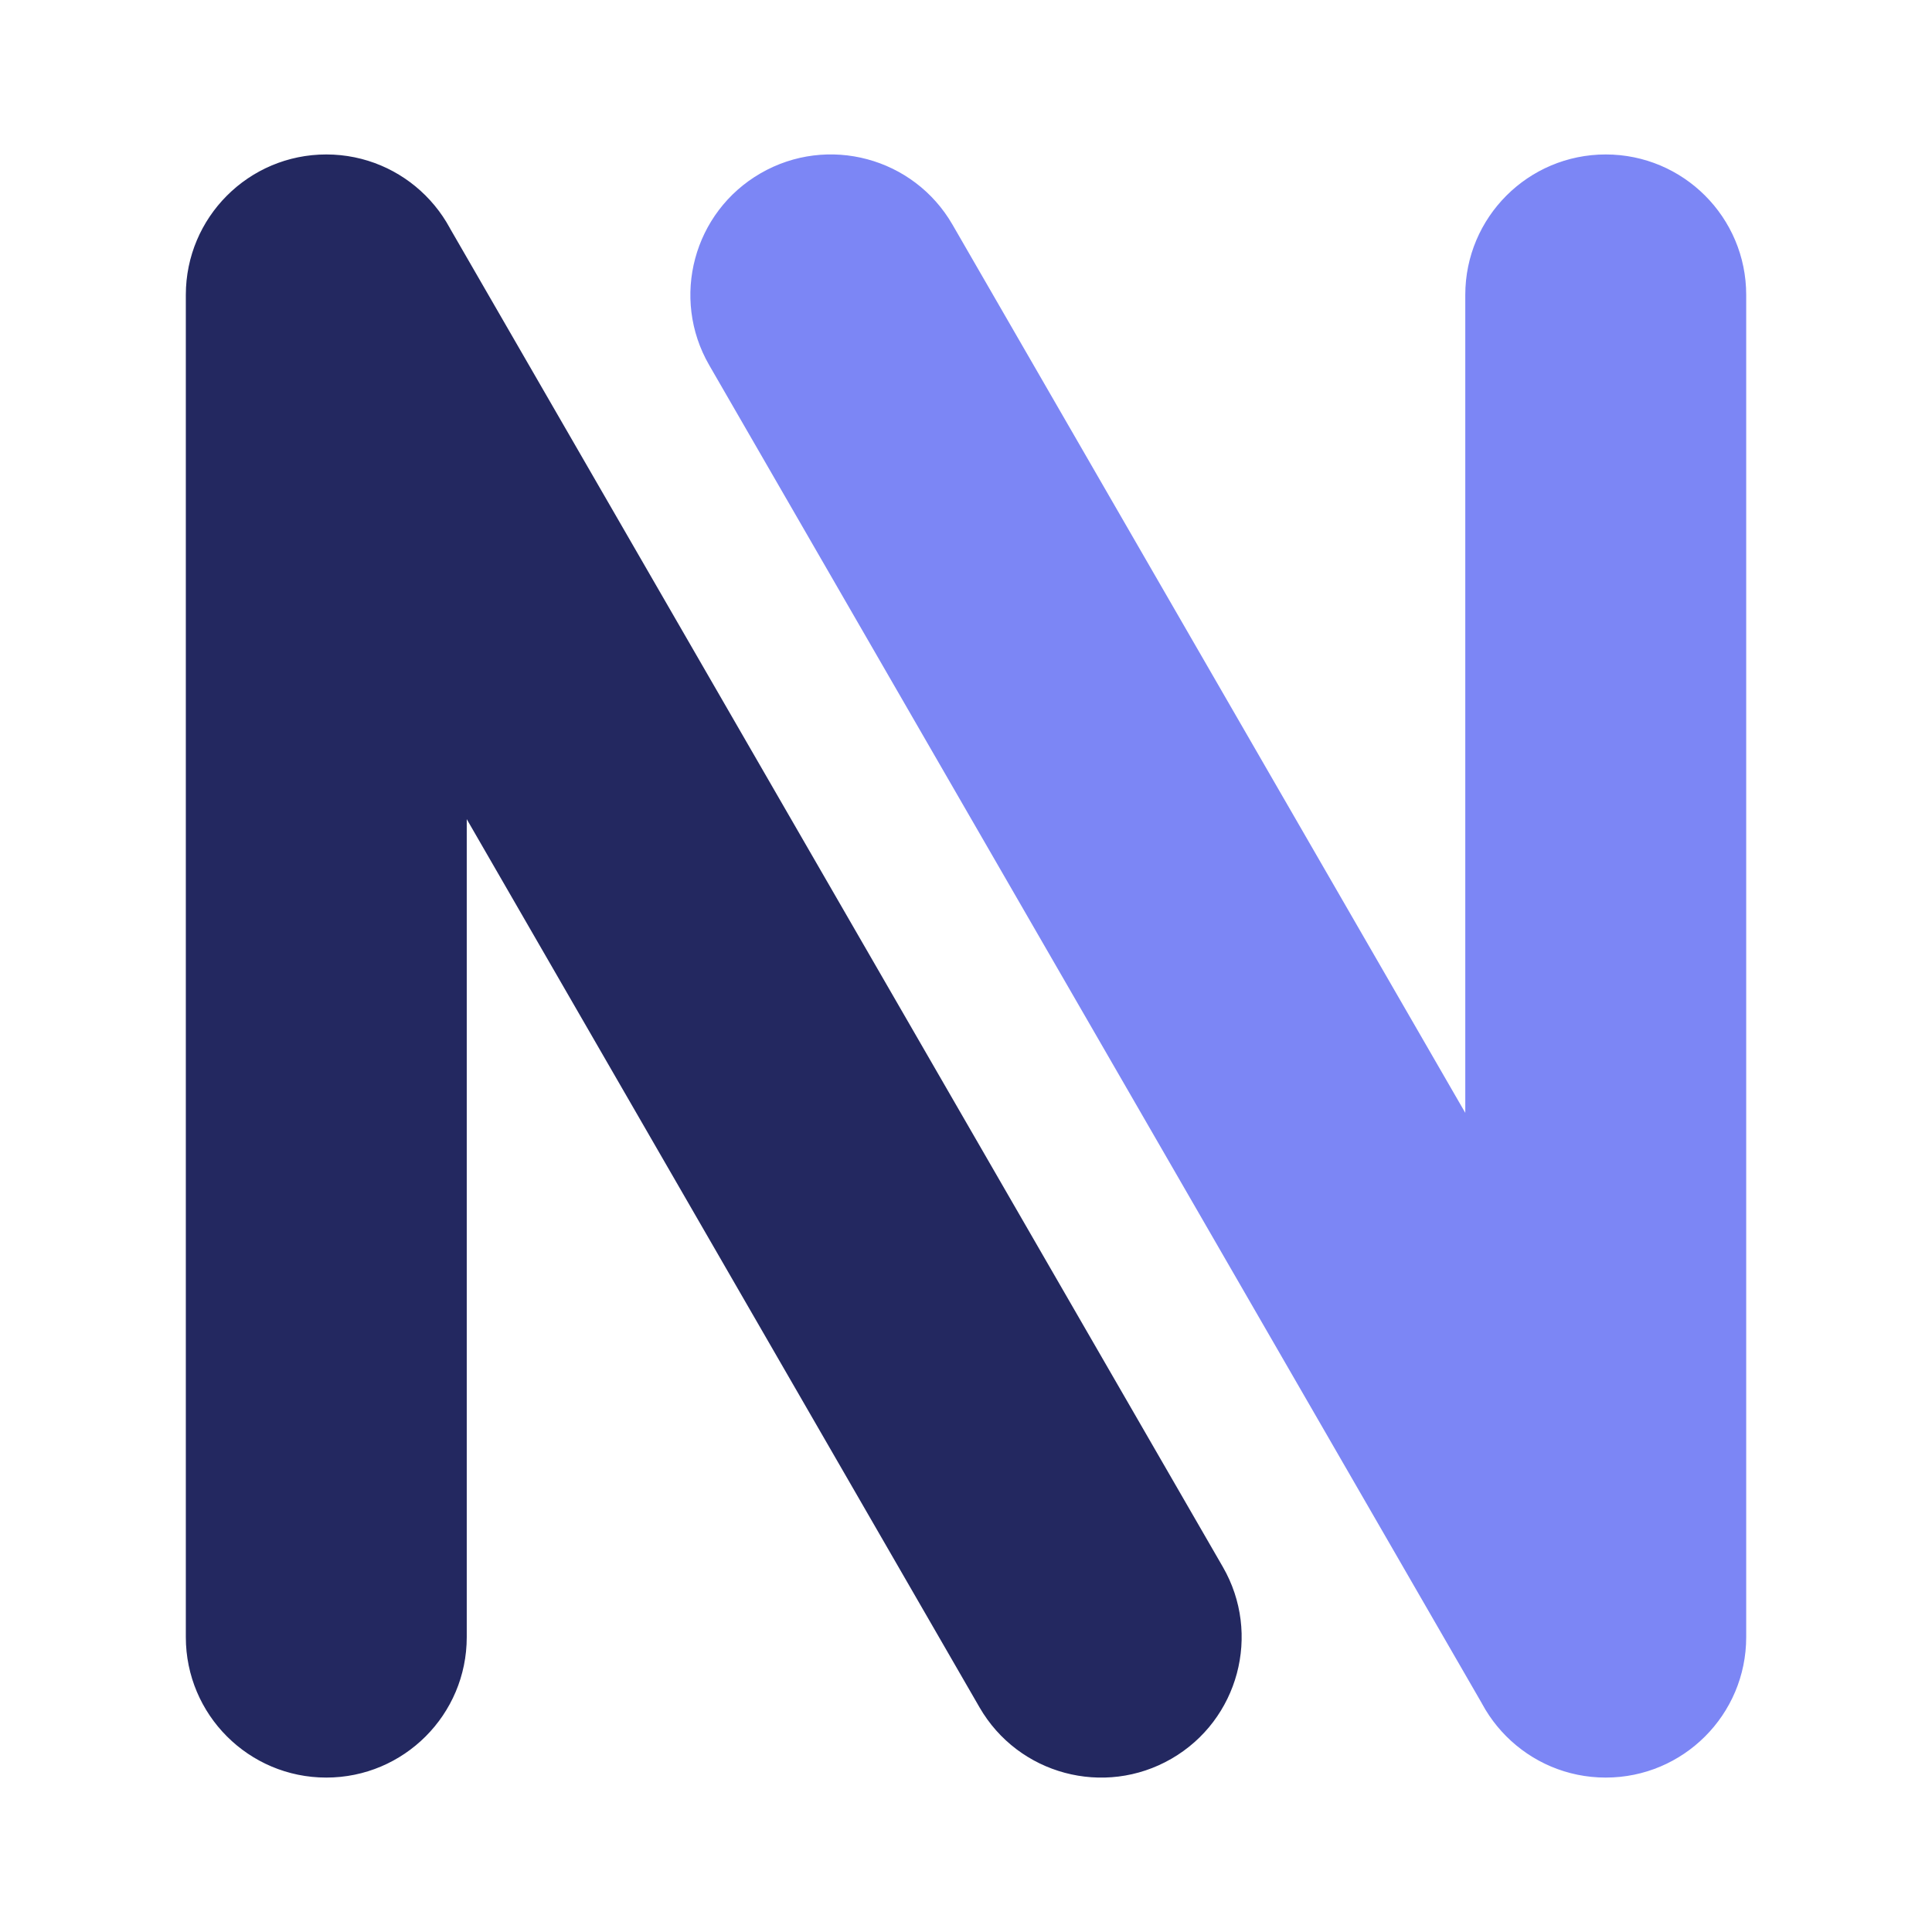
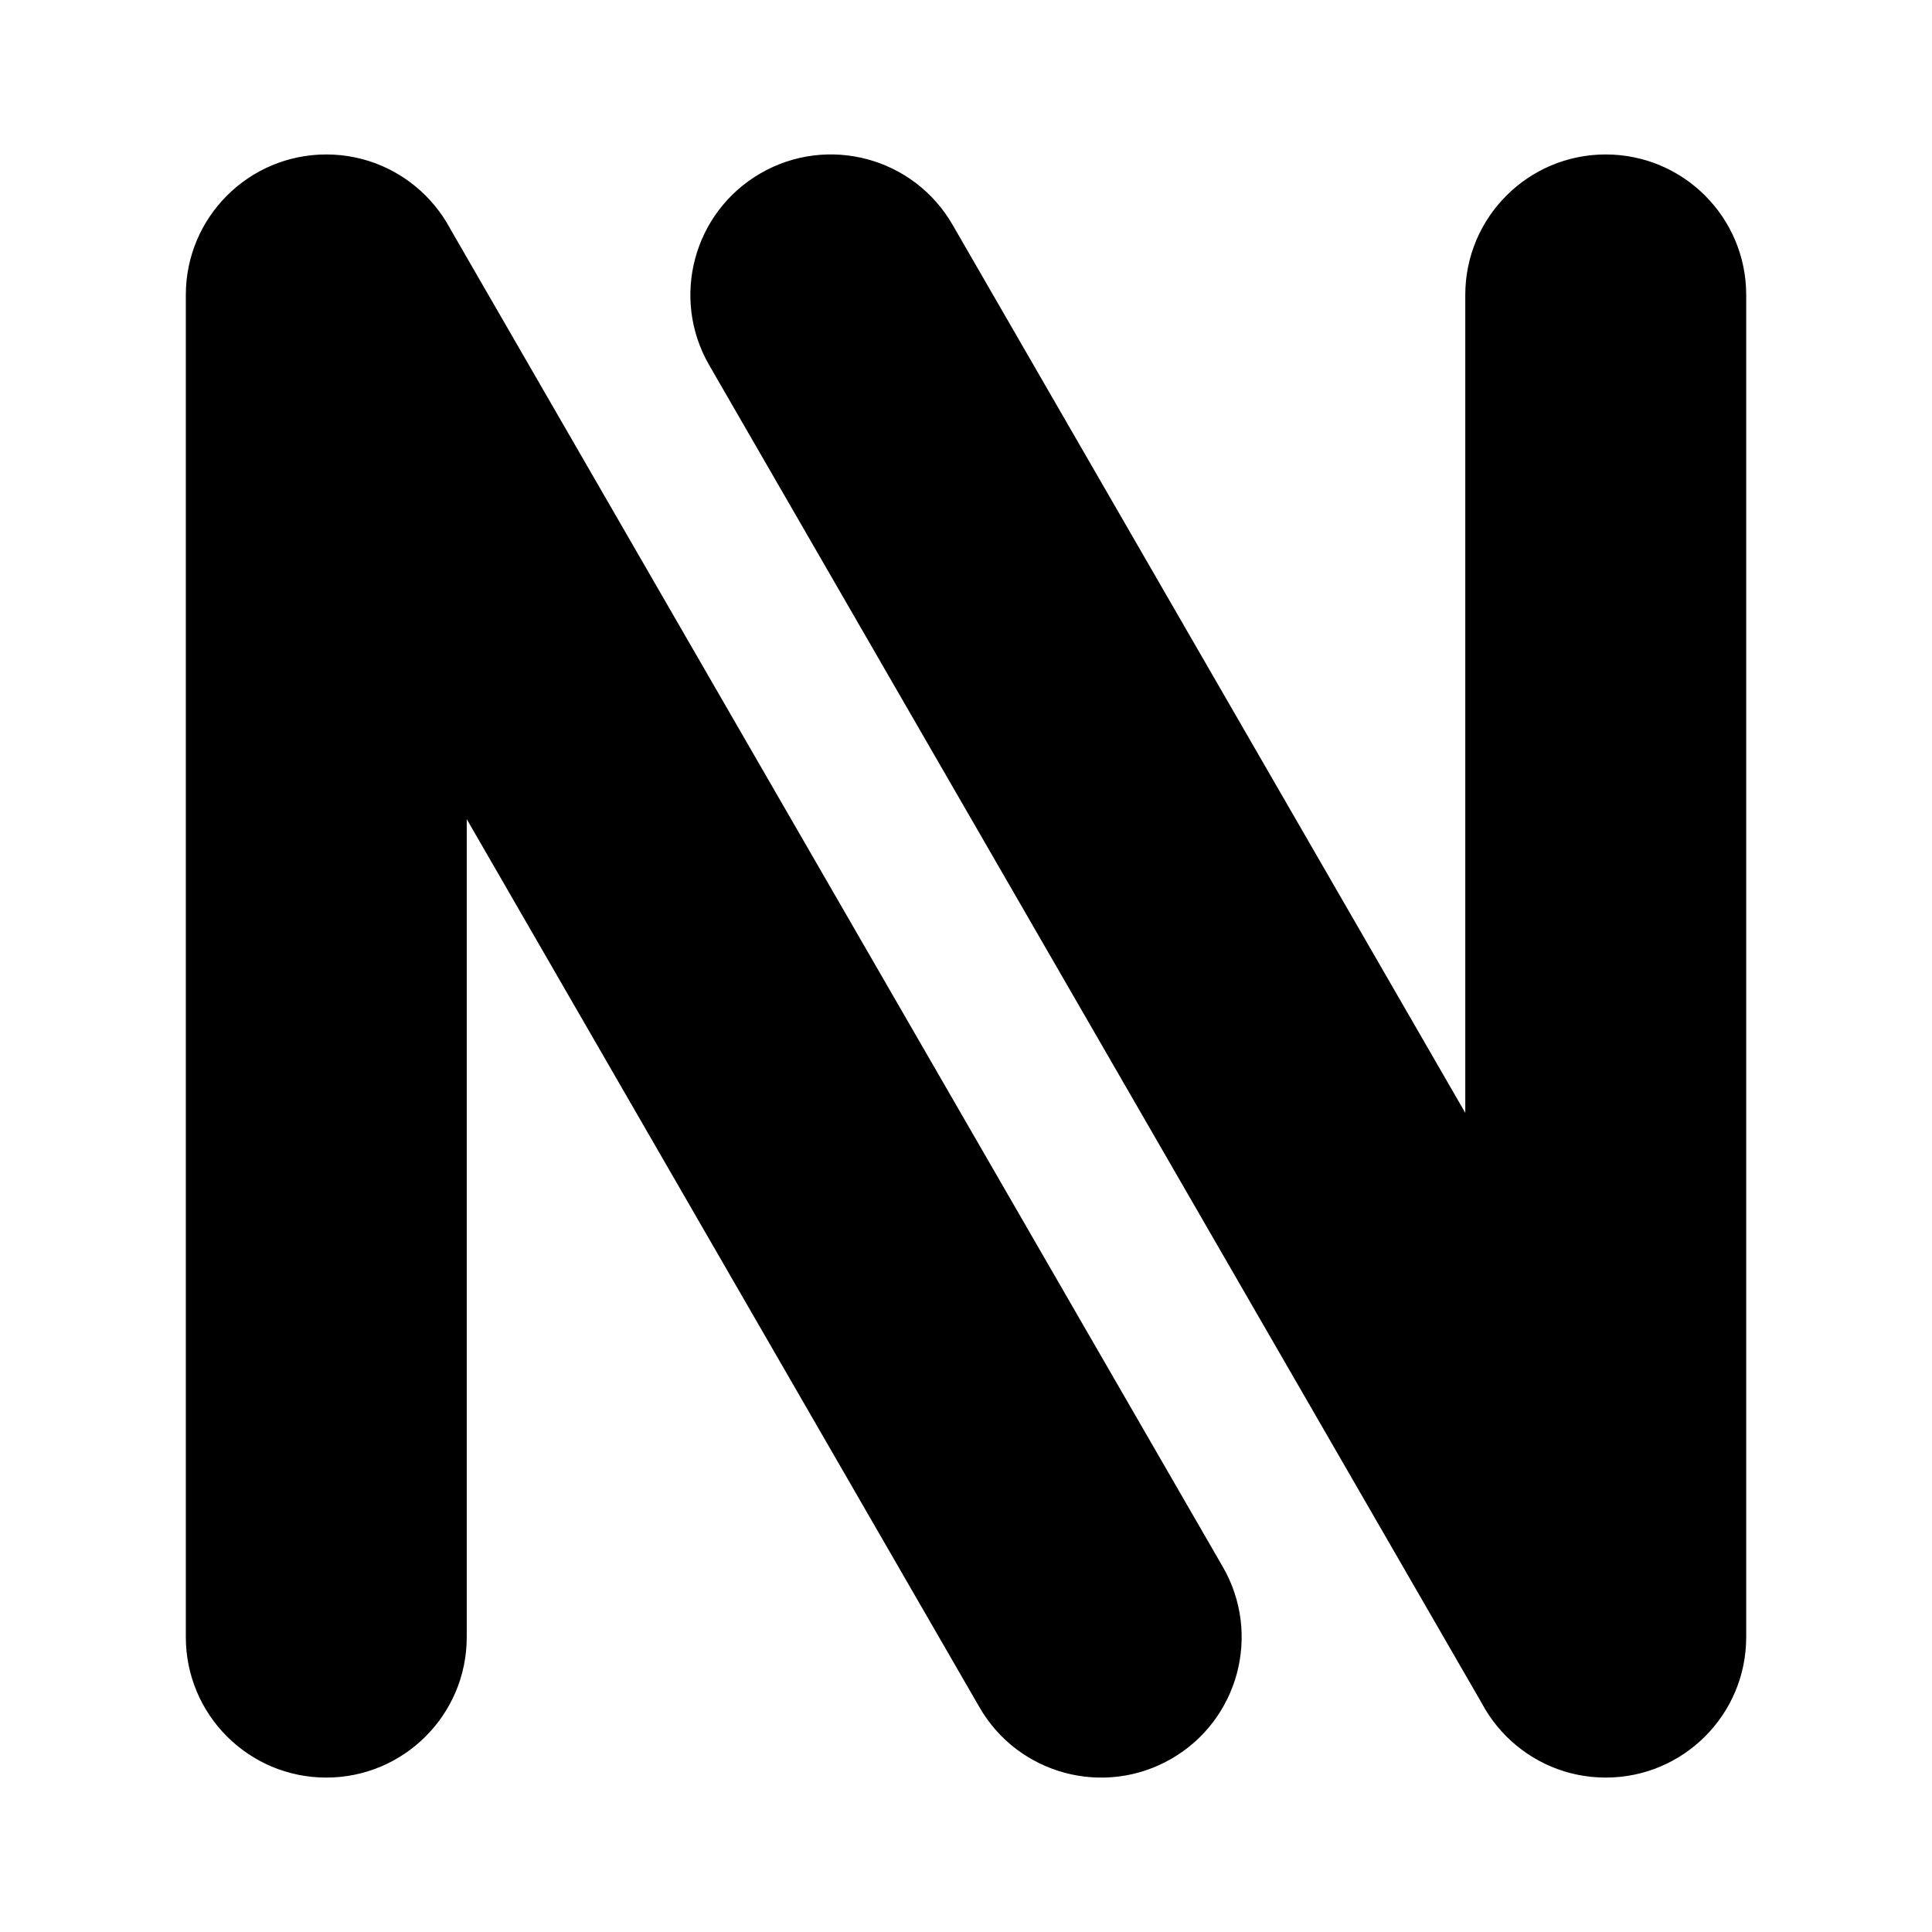
<svg xmlns="http://www.w3.org/2000/svg" viewBox="0 0 256 256" width="256" height="256">
  <g transform="translate(-4.35 -4.35) scale(1.034)">
-     <path fill="#232860" d="M64.02 214 L64.02 42 A18 18 0 0 0 28.02 42 L28.02 214 A18 18 0 0 0 64.02 214 Z M30.43 51 L129.73 223 A18 18 0 0 0 160.91 205 L61.6 33 A18 18 0 0 0 30.43 51 Z" />
-     <path fill="#7C86F5" d="M95.09 51 L194.4 223 A18 18 0 0 0 225.57 205 L126.27 33 A18 18 0 0 0 95.09 51 Z M227.98 214 L227.98 42 A18 18 0 0 0 191.98 42 L191.98 214 A18 18 0 0 0 227.98 214 Z" />
+     <path fill="#000000" d="M64.02 214 L64.02 42 A18 18 0 0 0 28.02 42 L28.02 214 A18 18 0 0 0 64.02 214 Z M30.43 51 L129.73 223 A18 18 0 0 0 160.91 205 L61.6 33 A18 18 0 0 0 30.43 51 Z" />
+     <path fill="#000000" d="M95.09 51 L194.4 223 A18 18 0 0 0 225.57 205 L126.27 33 A18 18 0 0 0 95.09 51 Z M227.98 214 L227.98 42 A18 18 0 0 0 191.98 42 L191.98 214 A18 18 0 0 0 227.98 214 Z" />
  </g>
</svg>
